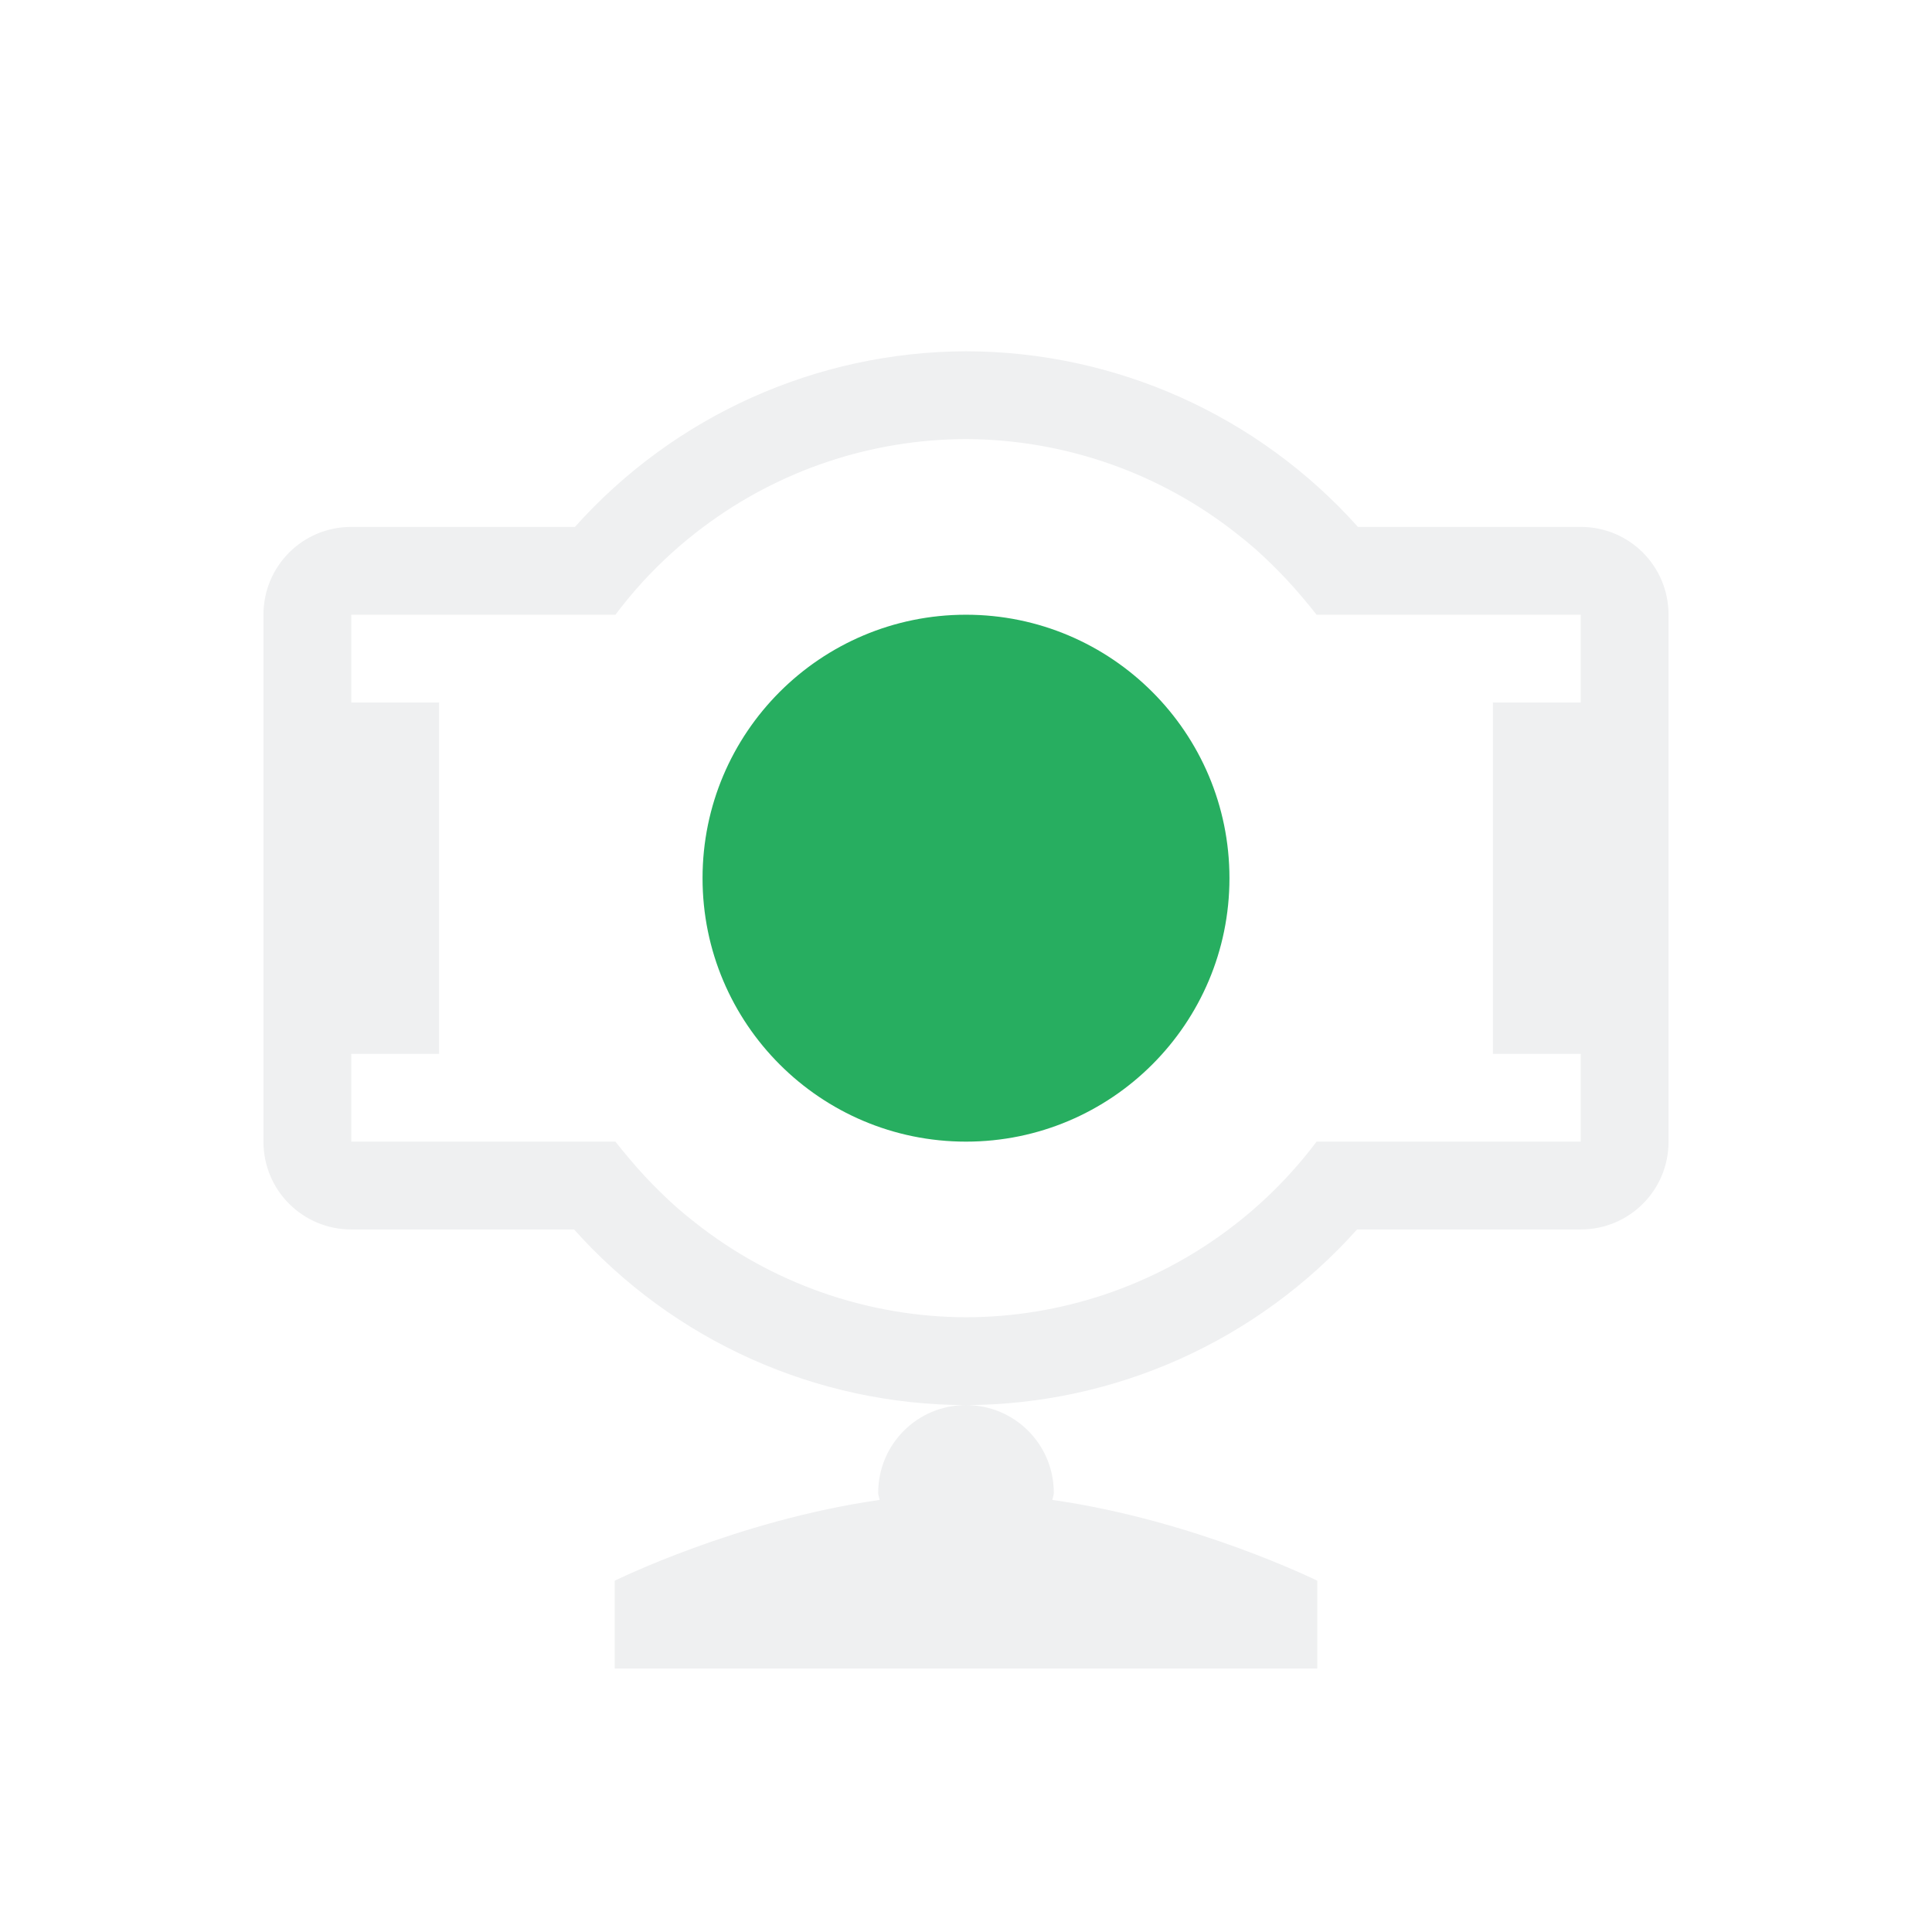
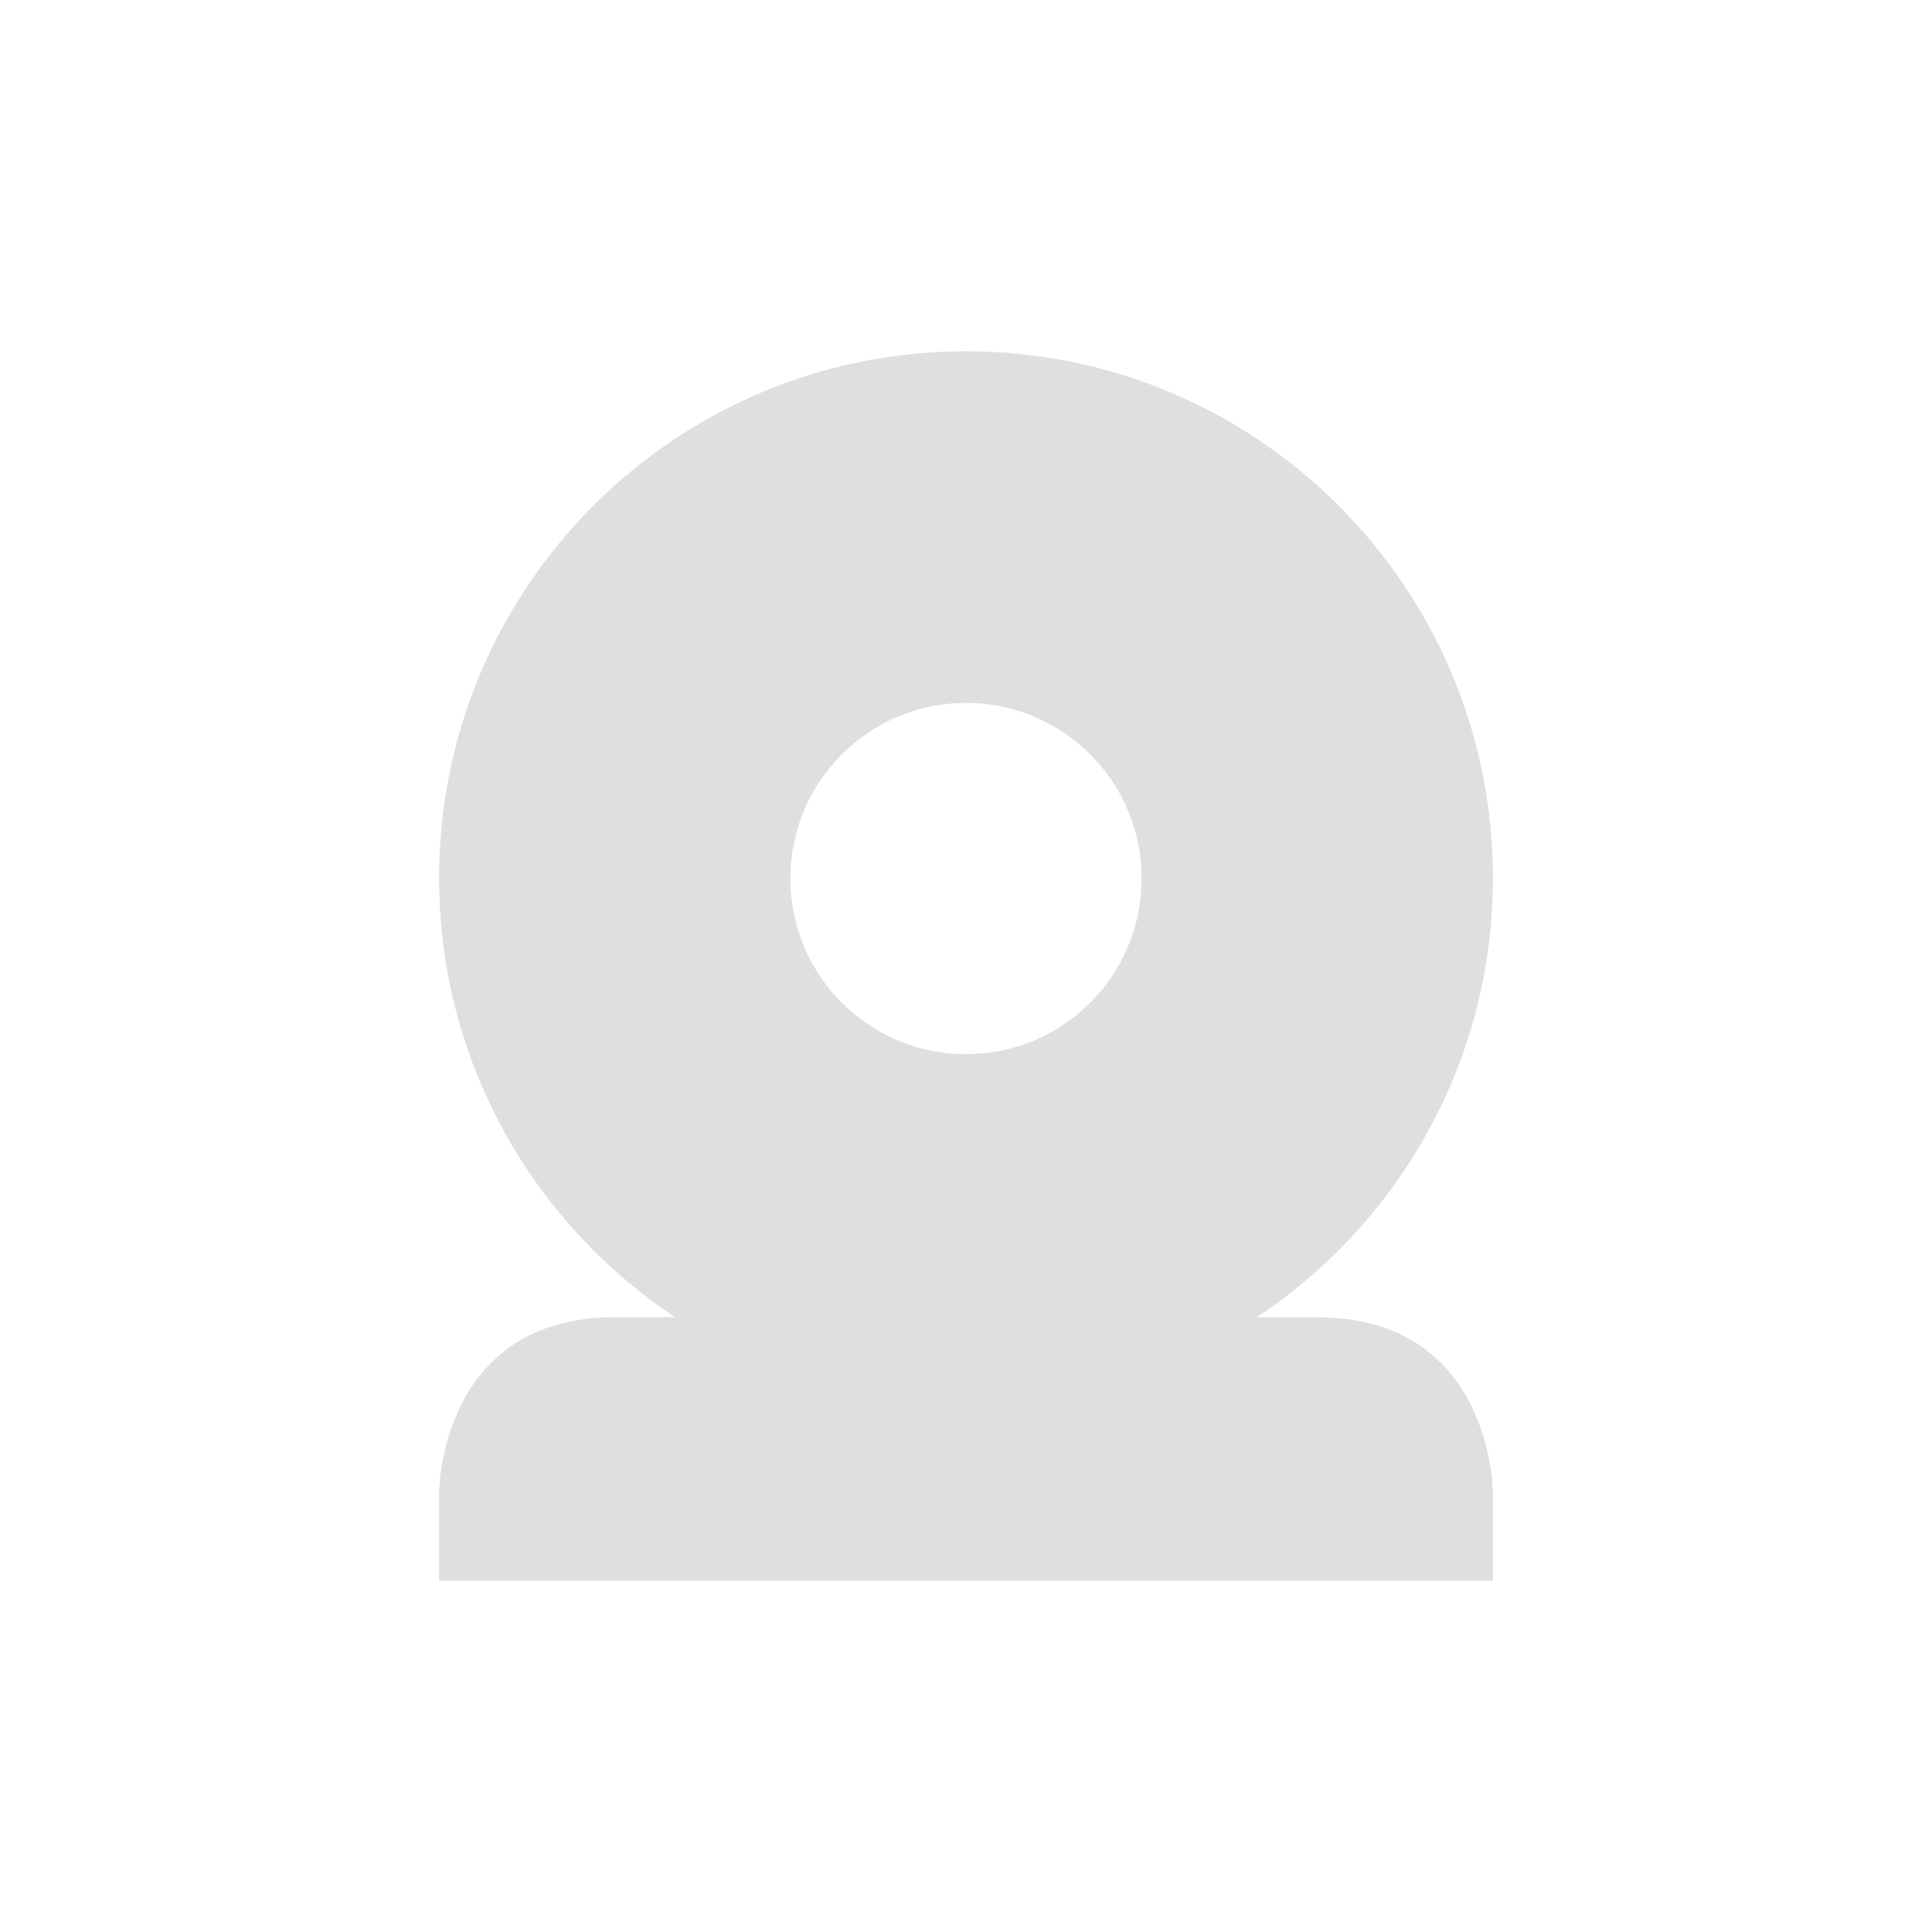
- <svg xmlns="http://www.w3.org/2000/svg" viewBox="0 0 22 22">
-   <defs id="defs3051">
-     <style type="text/css" id="current-color-scheme">
-       .ColorScheme-Text {
-         color:#eff0f1;
-       }
-       .ColorScheme-PositiveText {
-         color:#27ae60;
-       }
-       </style>
+ <svg xmlns="http://www.w3.org/2000/svg" width="22" height="22" version="1.1">
+   <defs>
+     <style id="current-color-scheme" type="text/css">
+    .ColorScheme-Text { color:#dfdfdf; } .ColorScheme-Highlight { color:#5294e2; }
+   </style>
  </defs>
-   <path style="fill:currentColor;fill-opacity:1;stroke:none" d="M 11 4 A 6 6 0 0 0 6.547 6 L 4 6 C 3.446 6 3 6.446 3 7 L 3 13 C 3 13.554 3.446 14 4 14 L 6.537 14 A 6 6 0 0 0 11 16 A 6 6 0 0 0 15.453 14 L 18 14 C 18.554 14 19 13.554 19 13 L 19 7 C 19 6.446 18.554 6 18 6 L 15.463 6 A 6 6 0 0 0 11 4 z M 11 16 C 10.446 16 10 16.446 10 17 C 10 17.028 10.013 17.052 10.016 17.08 C 8.394 17.311 7 18 7 18 L 7 19 L 15 19 L 15 18 C 15 18 13.606 17.311 11.984 17.08 C 11.987 17.052 12 17.028 12 17 C 12 16.446 11.554 16 11 16 z M 11 5 A 5 5 0 0 1 14.092 6.084 A 5 5 0 0 1 14.291 6.248 A 5 5 0 0 1 14.475 6.42 A 5 5 0 0 1 14.658 6.607 A 5 5 0 0 1 14.836 6.809 A 5 5 0 0 1 14.992 7 L 16.189 7 L 18 7 L 18 8 L 17 8 L 17 12 L 18 12 L 18 13 L 16.188 13 L 14.992 13 A 5 5 0 0 1 13.99 14 A 5 5 0 0 1 11 15 A 5 5 0 0 1 7.908 13.916 A 5 5 0 0 1 7.709 13.752 A 5 5 0 0 1 7.525 13.58 A 5 5 0 0 1 7.342 13.393 A 5 5 0 0 1 7.164 13.191 A 5 5 0 0 1 7.008 13 L 5.811 13 L 4 13 L 4 12 L 5 12 L 5 8 L 4 8 L 4 7 L 5.812 7 L 7.008 7 A 5 5 0 0 1 7.328 6.615 A 5 5 0 0 1 8.01 6 A 5 5 0 0 1 11 5 z " class="ColorScheme-Text" />
-   <path style="fill:currentColor;fill-opacity:1;stroke:none" class="ColorScheme-PositiveText" d="M 11 7 A 3 3 0 0 0 8 10 A 3 3 0 0 0 11 13 A 3 3 0 0 0 14 10 A 3 3 0 0 0 11 7 z " />
+   <path style="fill:currentColor" class="ColorScheme-Text" d="m11 4c-3.314 0-6 2.686-6 6 0 2.087 1.071 3.925 2.688 5h-0.688c-2 0-2 2-2 2v1h12v-1s0-2-2-2h-0.688c1.617-1.075 2.688-2.913 2.688-5 0-3.314-2.686-6-6-6zm0 4.004a2 2 0 0 1 2 2 2 2 0 0 1 -2 2 2 2 0 0 1 -2 -2 2 2 0 0 1 2 -2z" />
</svg>
